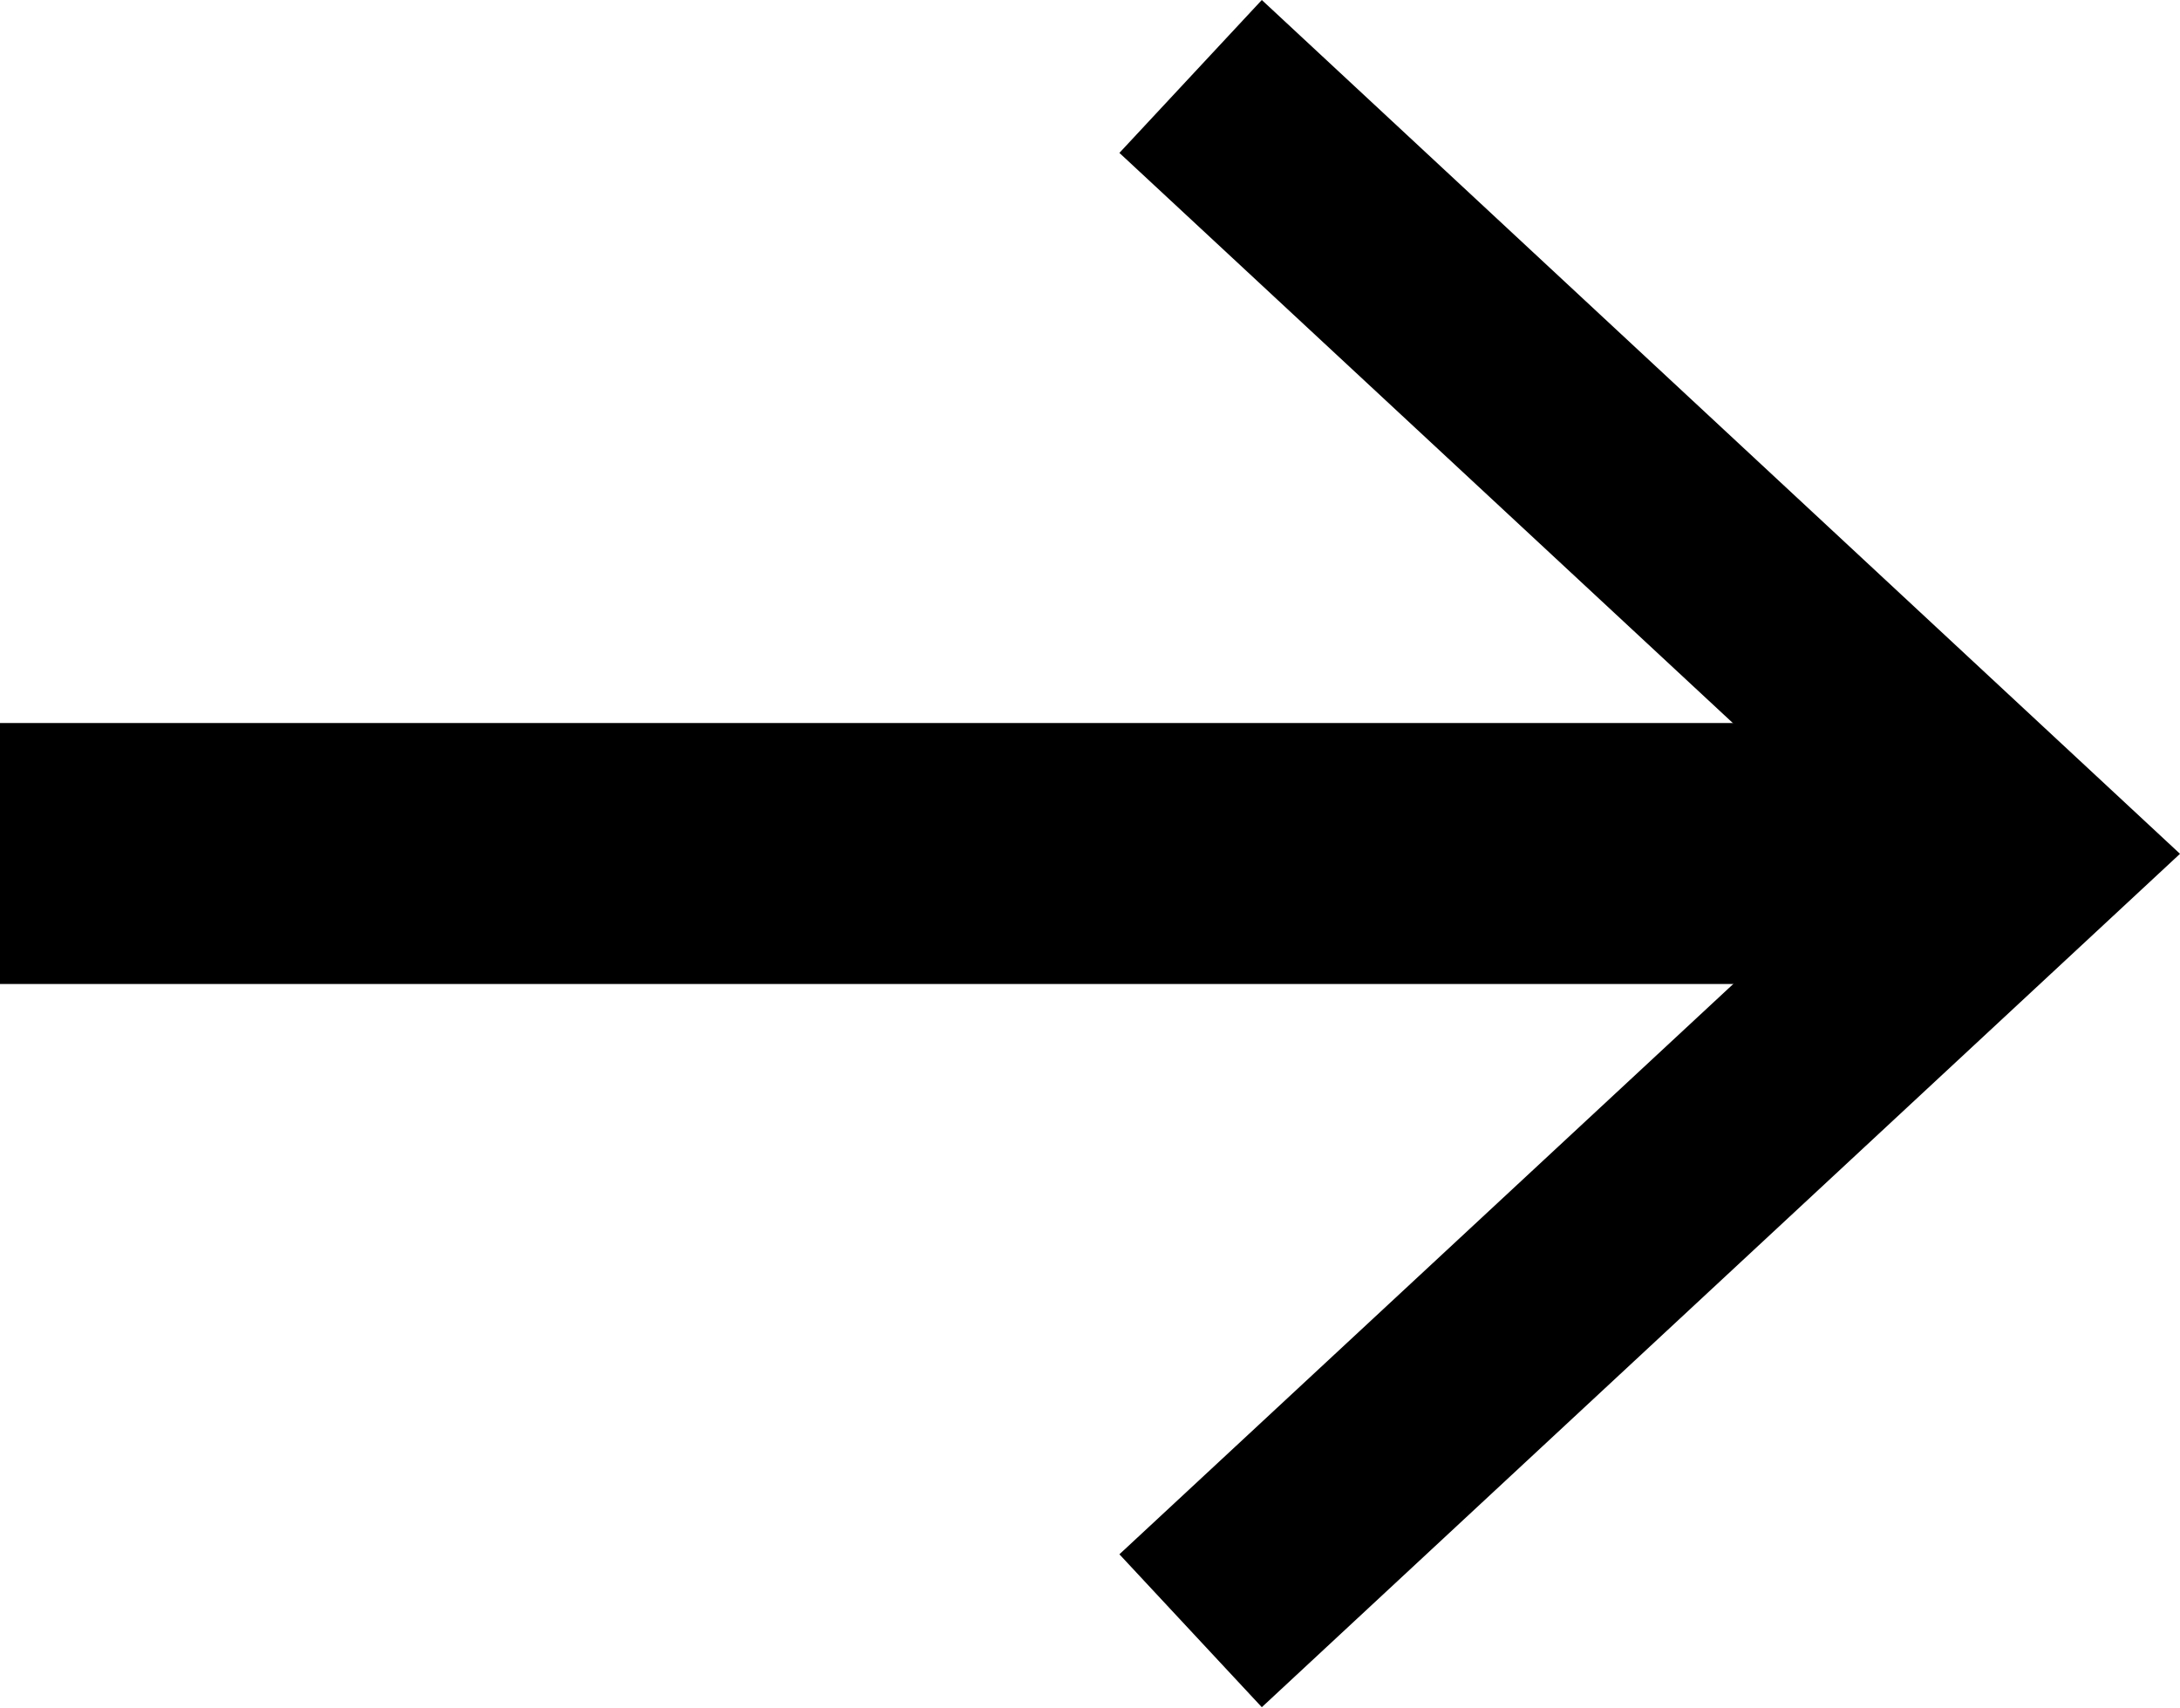
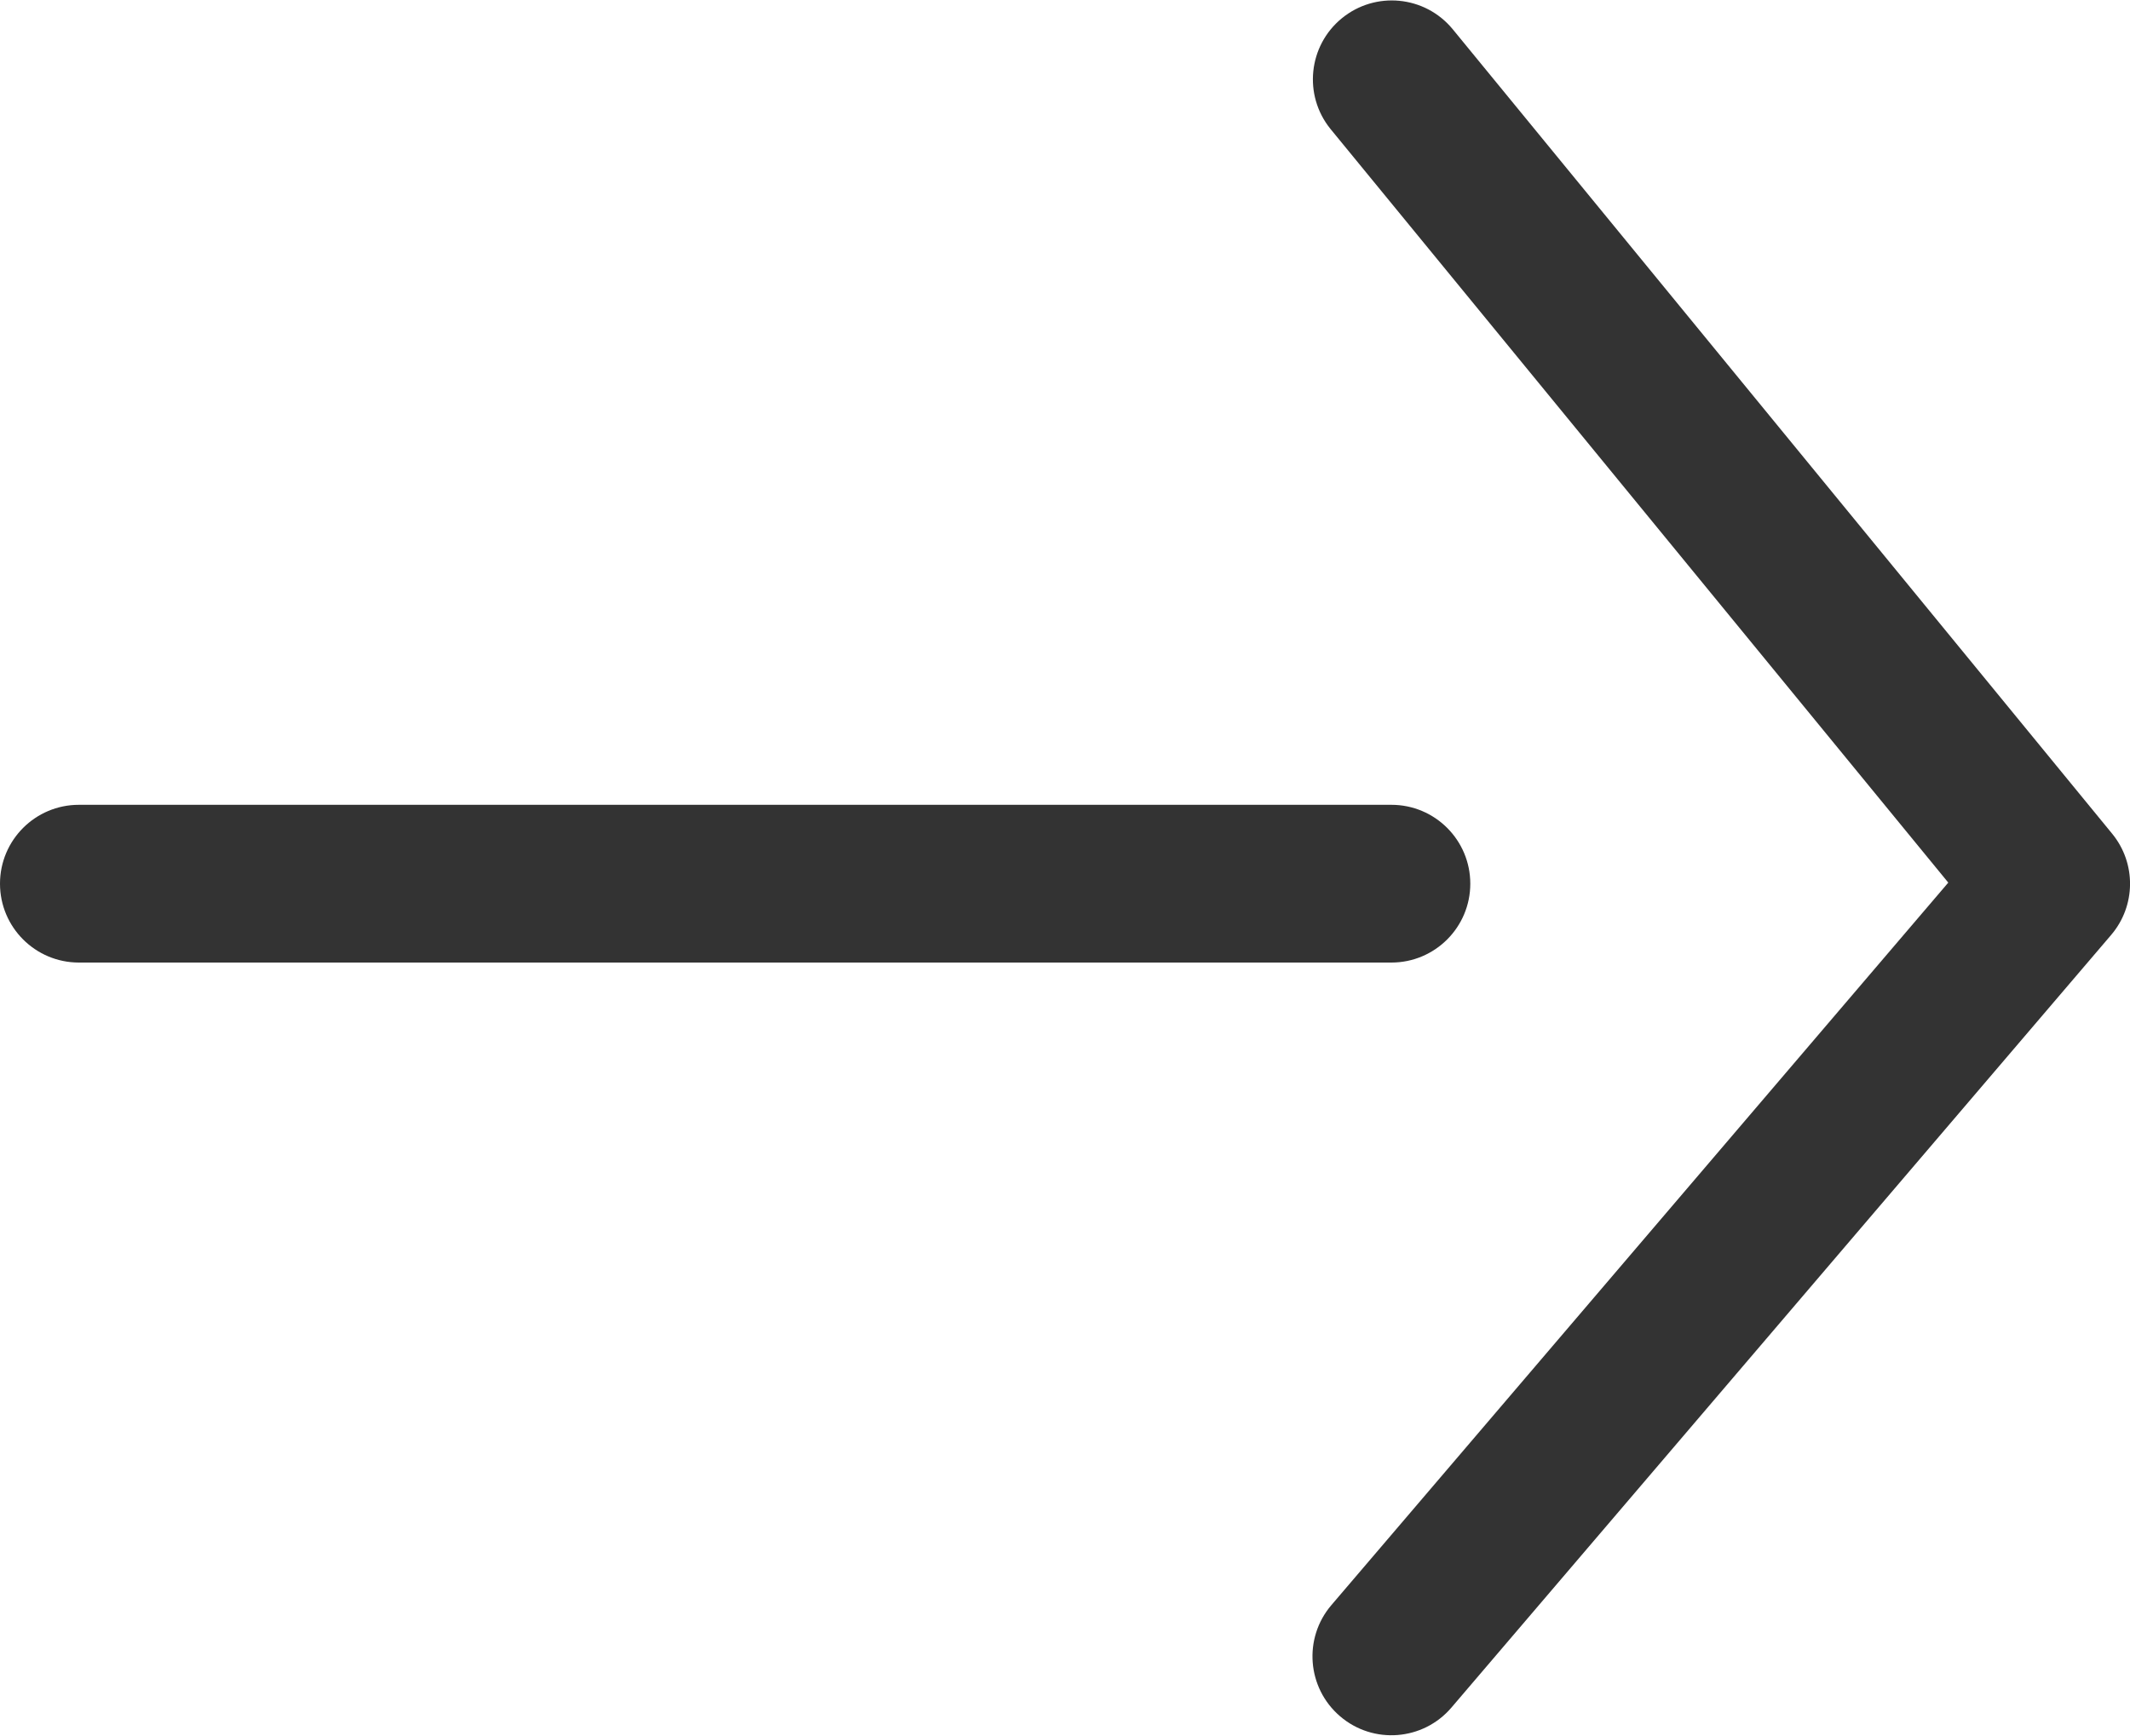
- <svg xmlns="http://www.w3.org/2000/svg" id="arrow_icon" width="49.781" height="38.99" viewBox="0 0 49.781 38.99">
-   <rect id="Rectangle_1174" data-name="Rectangle 1174" width="44.61" height="5.96" transform="translate(0 16.513)" />
-   <g id="Group_1282" data-name="Group 1282" transform="translate(25.562)">
-     <path id="Path_2325" data-name="Path 2325" d="M-132.582-113.146l-3.252-3.492,17.219-16-17.219-16.006,3.252-3.492,20.967,19.5Z" transform="translate(135.834 152.136)" />
+ <svg xmlns="http://www.w3.org/2000/svg" width="54" height="44" viewBox="0 0 54 44">
+   <g id="Group_2012" data-name="Group 2012" transform="translate(-485.315 -393.335)">
+     <path id="Path_9214" data-name="Path 9214" d="M522.59,415.743a2,2,0,0,0-2-2H487.315a2,2,0,0,0,0,4H520.59A2,2,0,0,0,522.59,415.743Z" fill="#333" />
+     <path id="Path_9215" data-name="Path 9215" d="M538.862,414.475l-16.725-20.408a2,2,0,0,0-3.094,2.535l15.665,19.114-15.639,18.32a2,2,0,1,0,3.042,2.6l16.725-19.592A2,2,0,0,0,538.862,414.475Z" fill="#333" />
  </g>
</svg>
